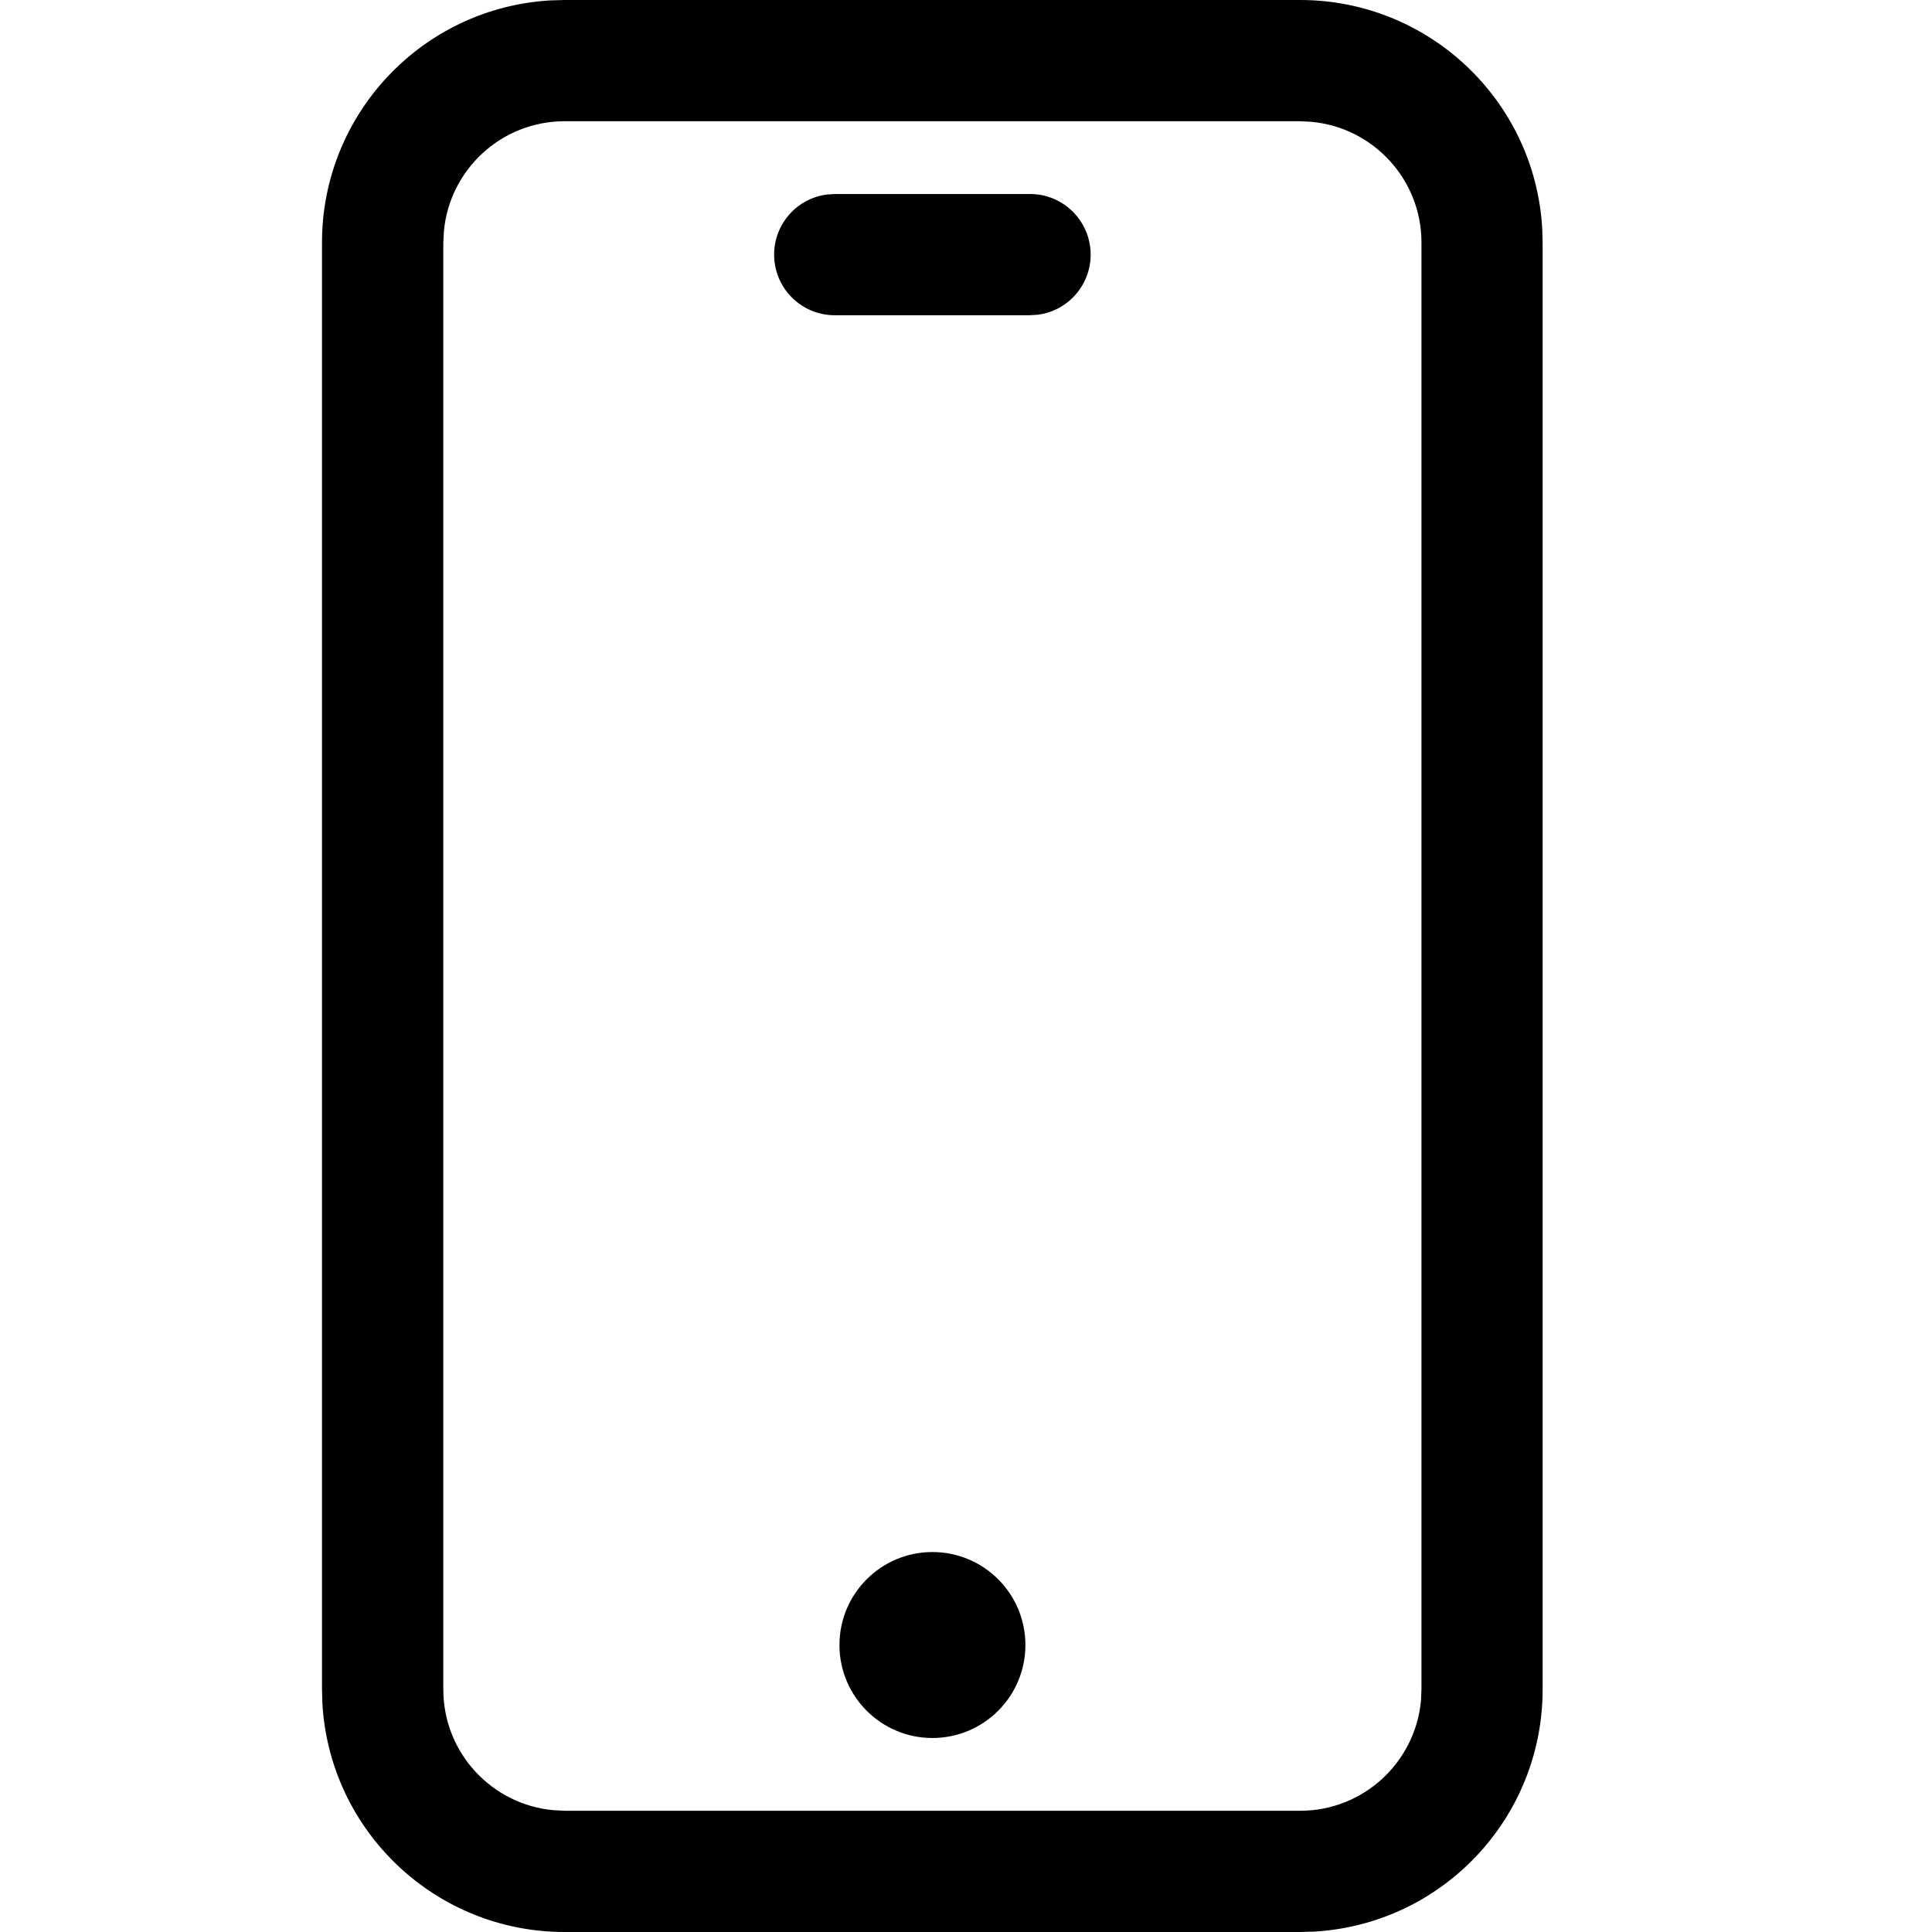
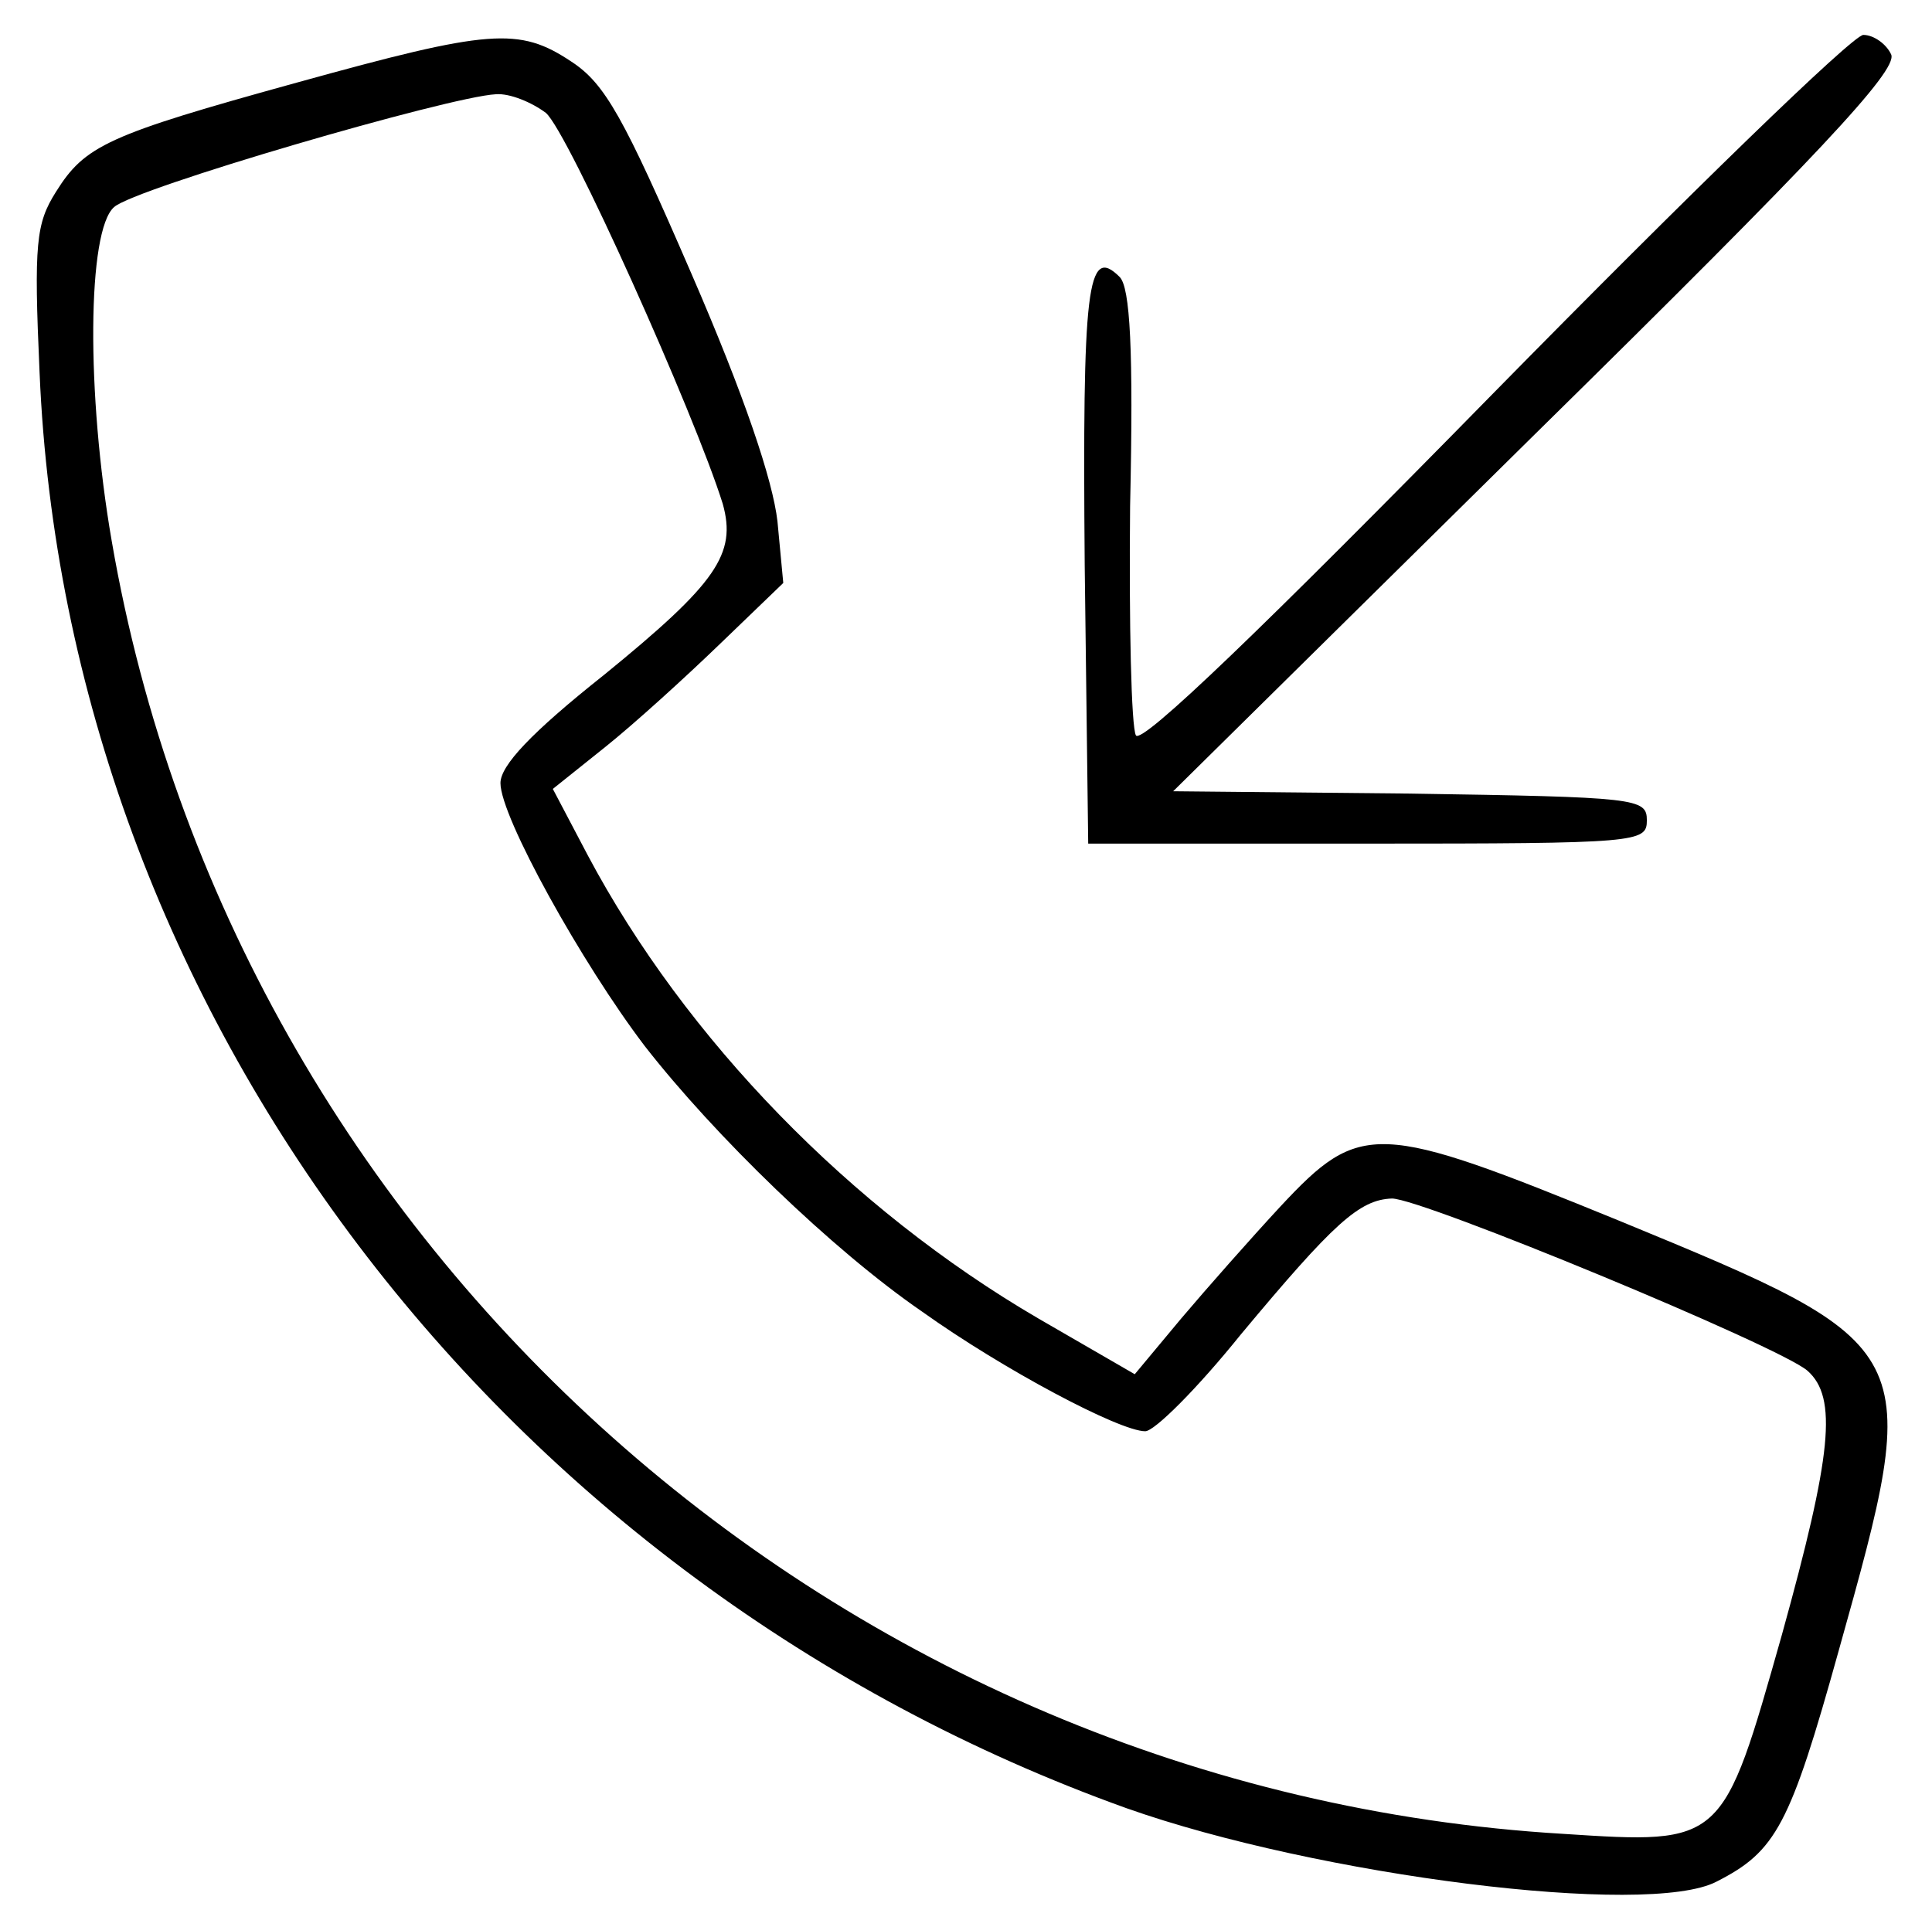
- <svg xmlns="http://www.w3.org/2000/svg" viewBox="0 0 24 24">
-   <path d="M16.15 0a3.013 3.013 0 0 1 3.008 2.836l.005.177v17.974a3.013 3.013 0 0 1-2.835 3.008L16.15 24H7.013a3.013 3.013 0 0 1-3.008-2.836L4 20.987V3.013A3.013 3.013 0 0 1 6.836.005L7.013 0h9.138zm0 1.506H7.014c-.786 0-1.431.602-1.5 1.37l-.007.137v17.974c0 .786.602 1.431 1.37 1.5l.137.007h9.138c.785 0 1.43-.602 1.5-1.37l.006-.137V3.013c0-.786-.602-1.431-1.37-1.5l-.136-.007zM11.583 19.28a1.155 1.155 0 1 1 0 2.31 1.155 1.155 0 0 1 0-2.31zm1.205-16.87a.753.753 0 0 1 .102 1.5l-.102.006h-2.41a.753.753 0 0 1-.103-1.5l.103-.006h2.41z" />
+ <svg xmlns="http://www.w3.org/2000/svg" width="221.333" height="220" version="1.0" viewBox="0 0 166 165">
+   <path d="M25.5 7.1C9.2 11.6 7.3 12.5 4.8 16.5 3.1 19.2 2.9 20.9 3.4 32 5.7 86.8 43 136.1 96.8 155.4c16.4 5.8 44.8 9.4 50.7 6.3 5.1-2.6 6.3-4.8 10.5-19.9 7.3-26.1 7.3-26.1-18.9-36.9-20.8-8.5-22.2-8.6-29.1-1.2-2.5 2.7-6.3 7-8.5 9.6l-4 4.8-8.3-4.8c-16.1-9.4-30.3-24-38.7-39.8l-3-5.7 4.5-3.6c2.5-2 6.9-6 9.9-8.9l5.4-5.2-.5-5.3c-.4-3.5-2.8-10.7-7.4-21.3C53.6 10.1 52 7.2 49.1 5.3c-4.5-3-7-2.8-23.6 1.8zm21.4 2.6c1.9 1.6 12.8 25.9 15.2 33.6 1.2 4.3-.5 6.8-10.2 14.7-6.3 5-8.9 7.8-8.9 9.3 0 2.9 7 15.5 12.4 22.6 6 7.7 16.1 17.5 23.8 22.8 7 5 17 10.3 19.2 10.3.8 0 4.5-3.7 8.2-8.3 8-9.6 10.2-11.6 13-11.7 2.6 0 33.3 12.7 35.7 14.8 2.6 2.3 2.1 7.2-2.2 22.7-5.1 18-5 18-18.8 17.1C72.2 153.9 20.1 107.4 9.6 46.5c-2.2-12.7-2.1-26.7.2-28.7 1.7-1.6 28.8-9.5 32.8-9.7 1.2-.1 3.1.7 4.3 1.6z" />
+   <path d="M128.4 33.7C108.5 54 98.1 64 97.6 63.2c-.4-.7-.6-9.6-.5-19.7.3-13.5 0-18.8-.9-19.7-2.8-2.8-3.2.9-3 24.8l.3 23.9h24c23.3 0 24-.1 24-2s-.8-2-20.4-2.3l-20.3-.2L132 37.2c24.3-23.9 31-31.1 30.5-32.5-.4-.9-1.5-1.7-2.4-1.7-.9 0-15.1 13.8-31.7 30.7z" />
</svg>
